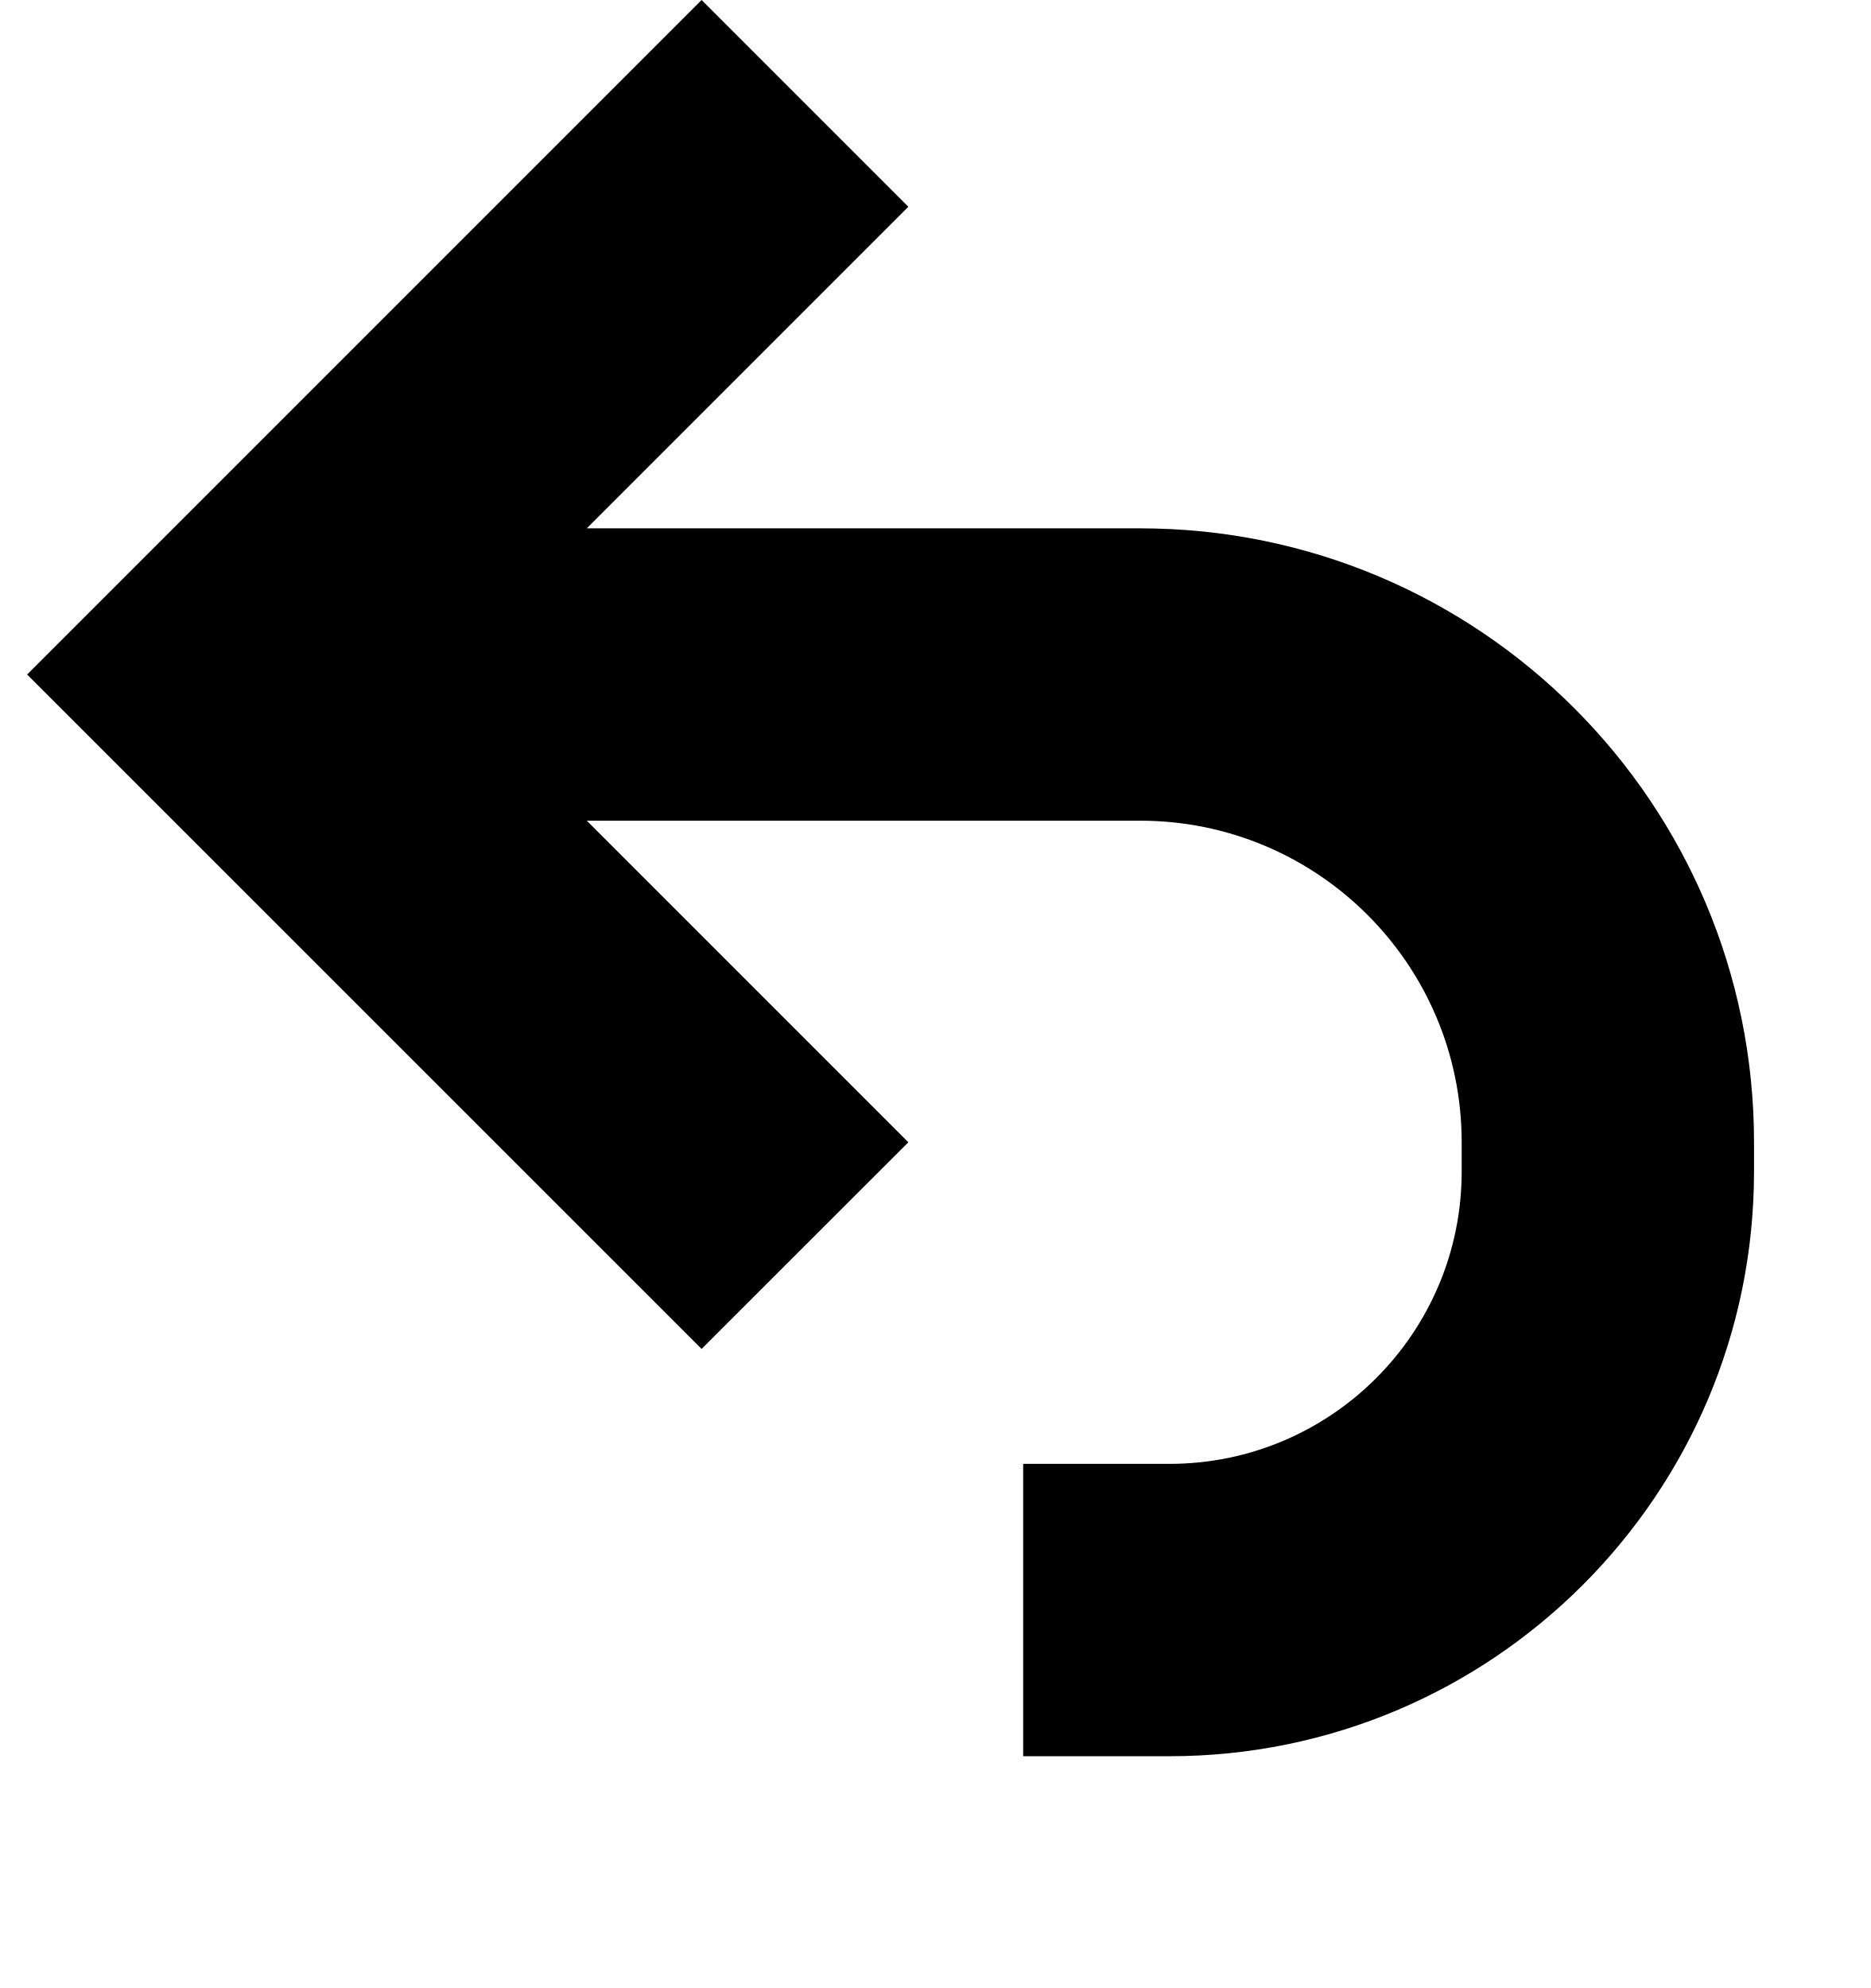
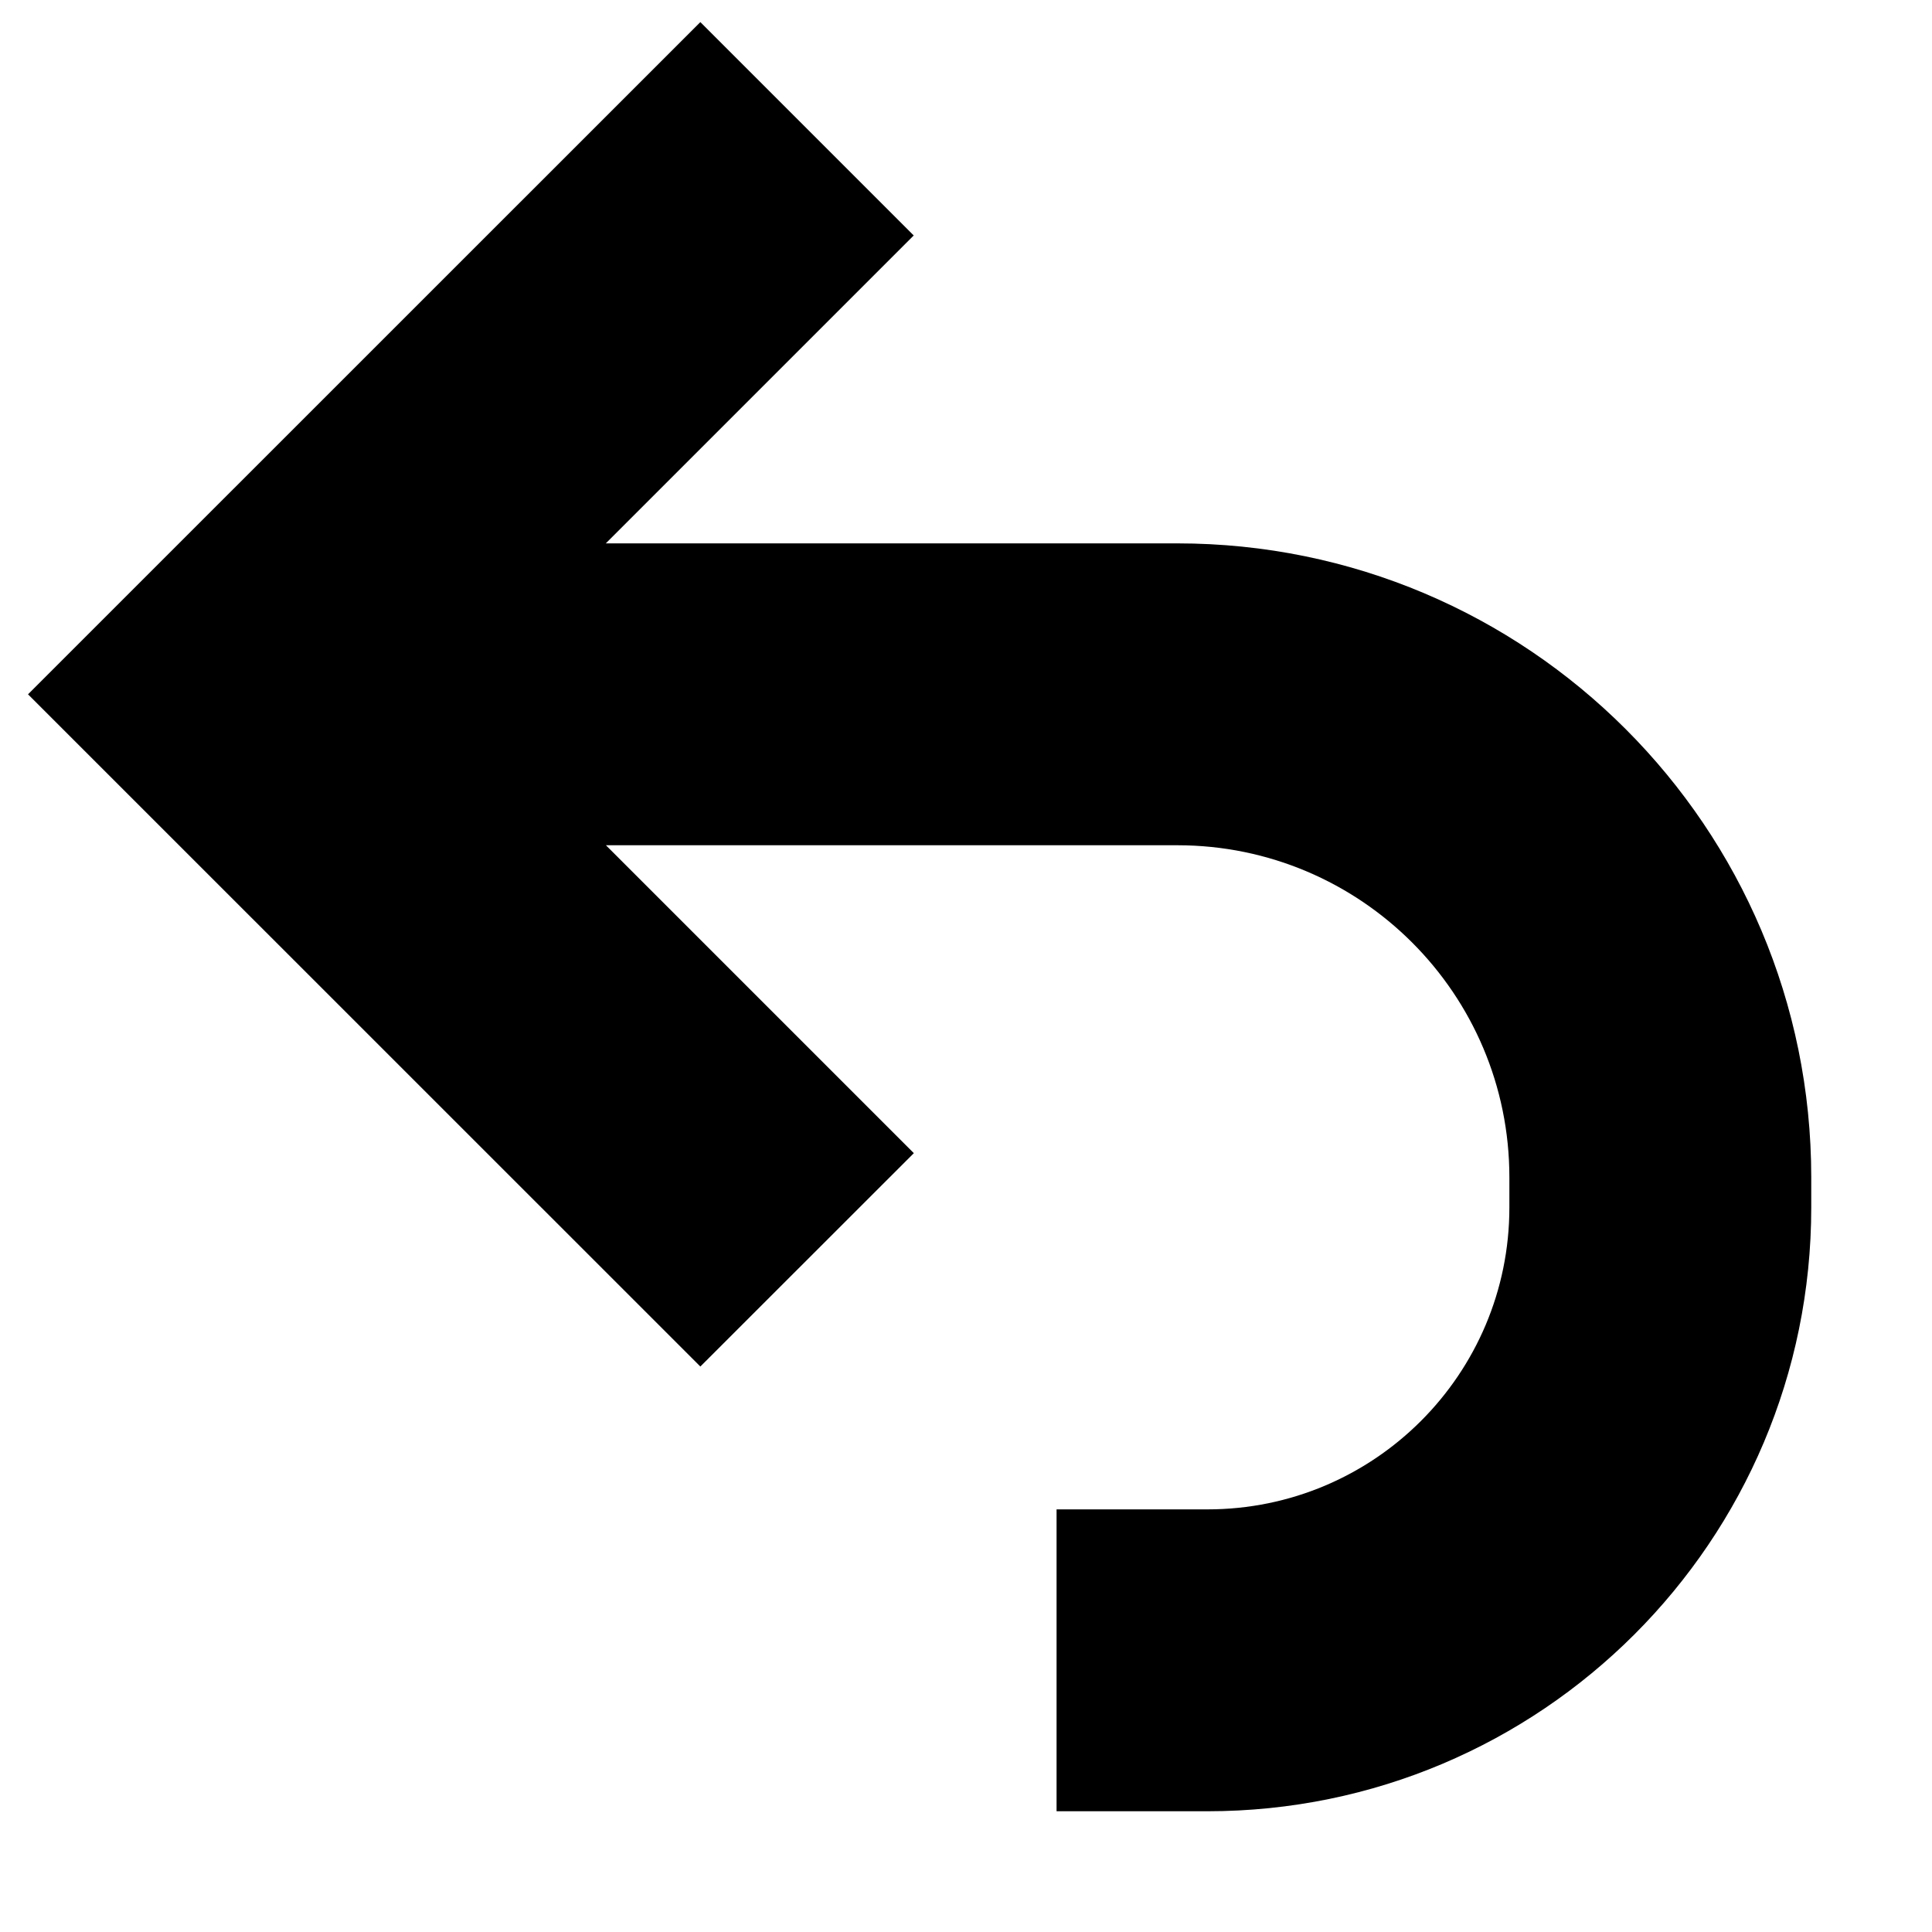
- <svg xmlns="http://www.w3.org/2000/svg" viewBox="0 0 16 17" fill="currentColor">
-   <path d="m7.768 1.768-2.75 2.75H9.75c2.9 0 5.25 2.35 5.25 5.25v.25a5 5 0 0 1-5 5H8.75v-2.5H10a2.5 2.5 0 0 0 2.5-2.5v-.25a2.75 2.75 0 0 0-2.75-2.75H5.018l2.75 2.75L6 11.535.232 5.768 6 0z" />
+ <svg xmlns="http://www.w3.org/2000/svg" viewBox="0 0 16 16" fill="currentColor">
+   <path d="M7.567 1.95 5.017 4.5H9.75c2.9 0 5.25 2.35 5.25 5.25V10a5 5 0 0 1-5 5H8.75v-2.5H10a2.5 2.5 0 0 0 2.5-2.5v-.25A2.75 2.75 0 0 0 9.75 7H5.018l2.55 2.55L5.8 11.317.232 5.75 5.8.183z" />
</svg>
